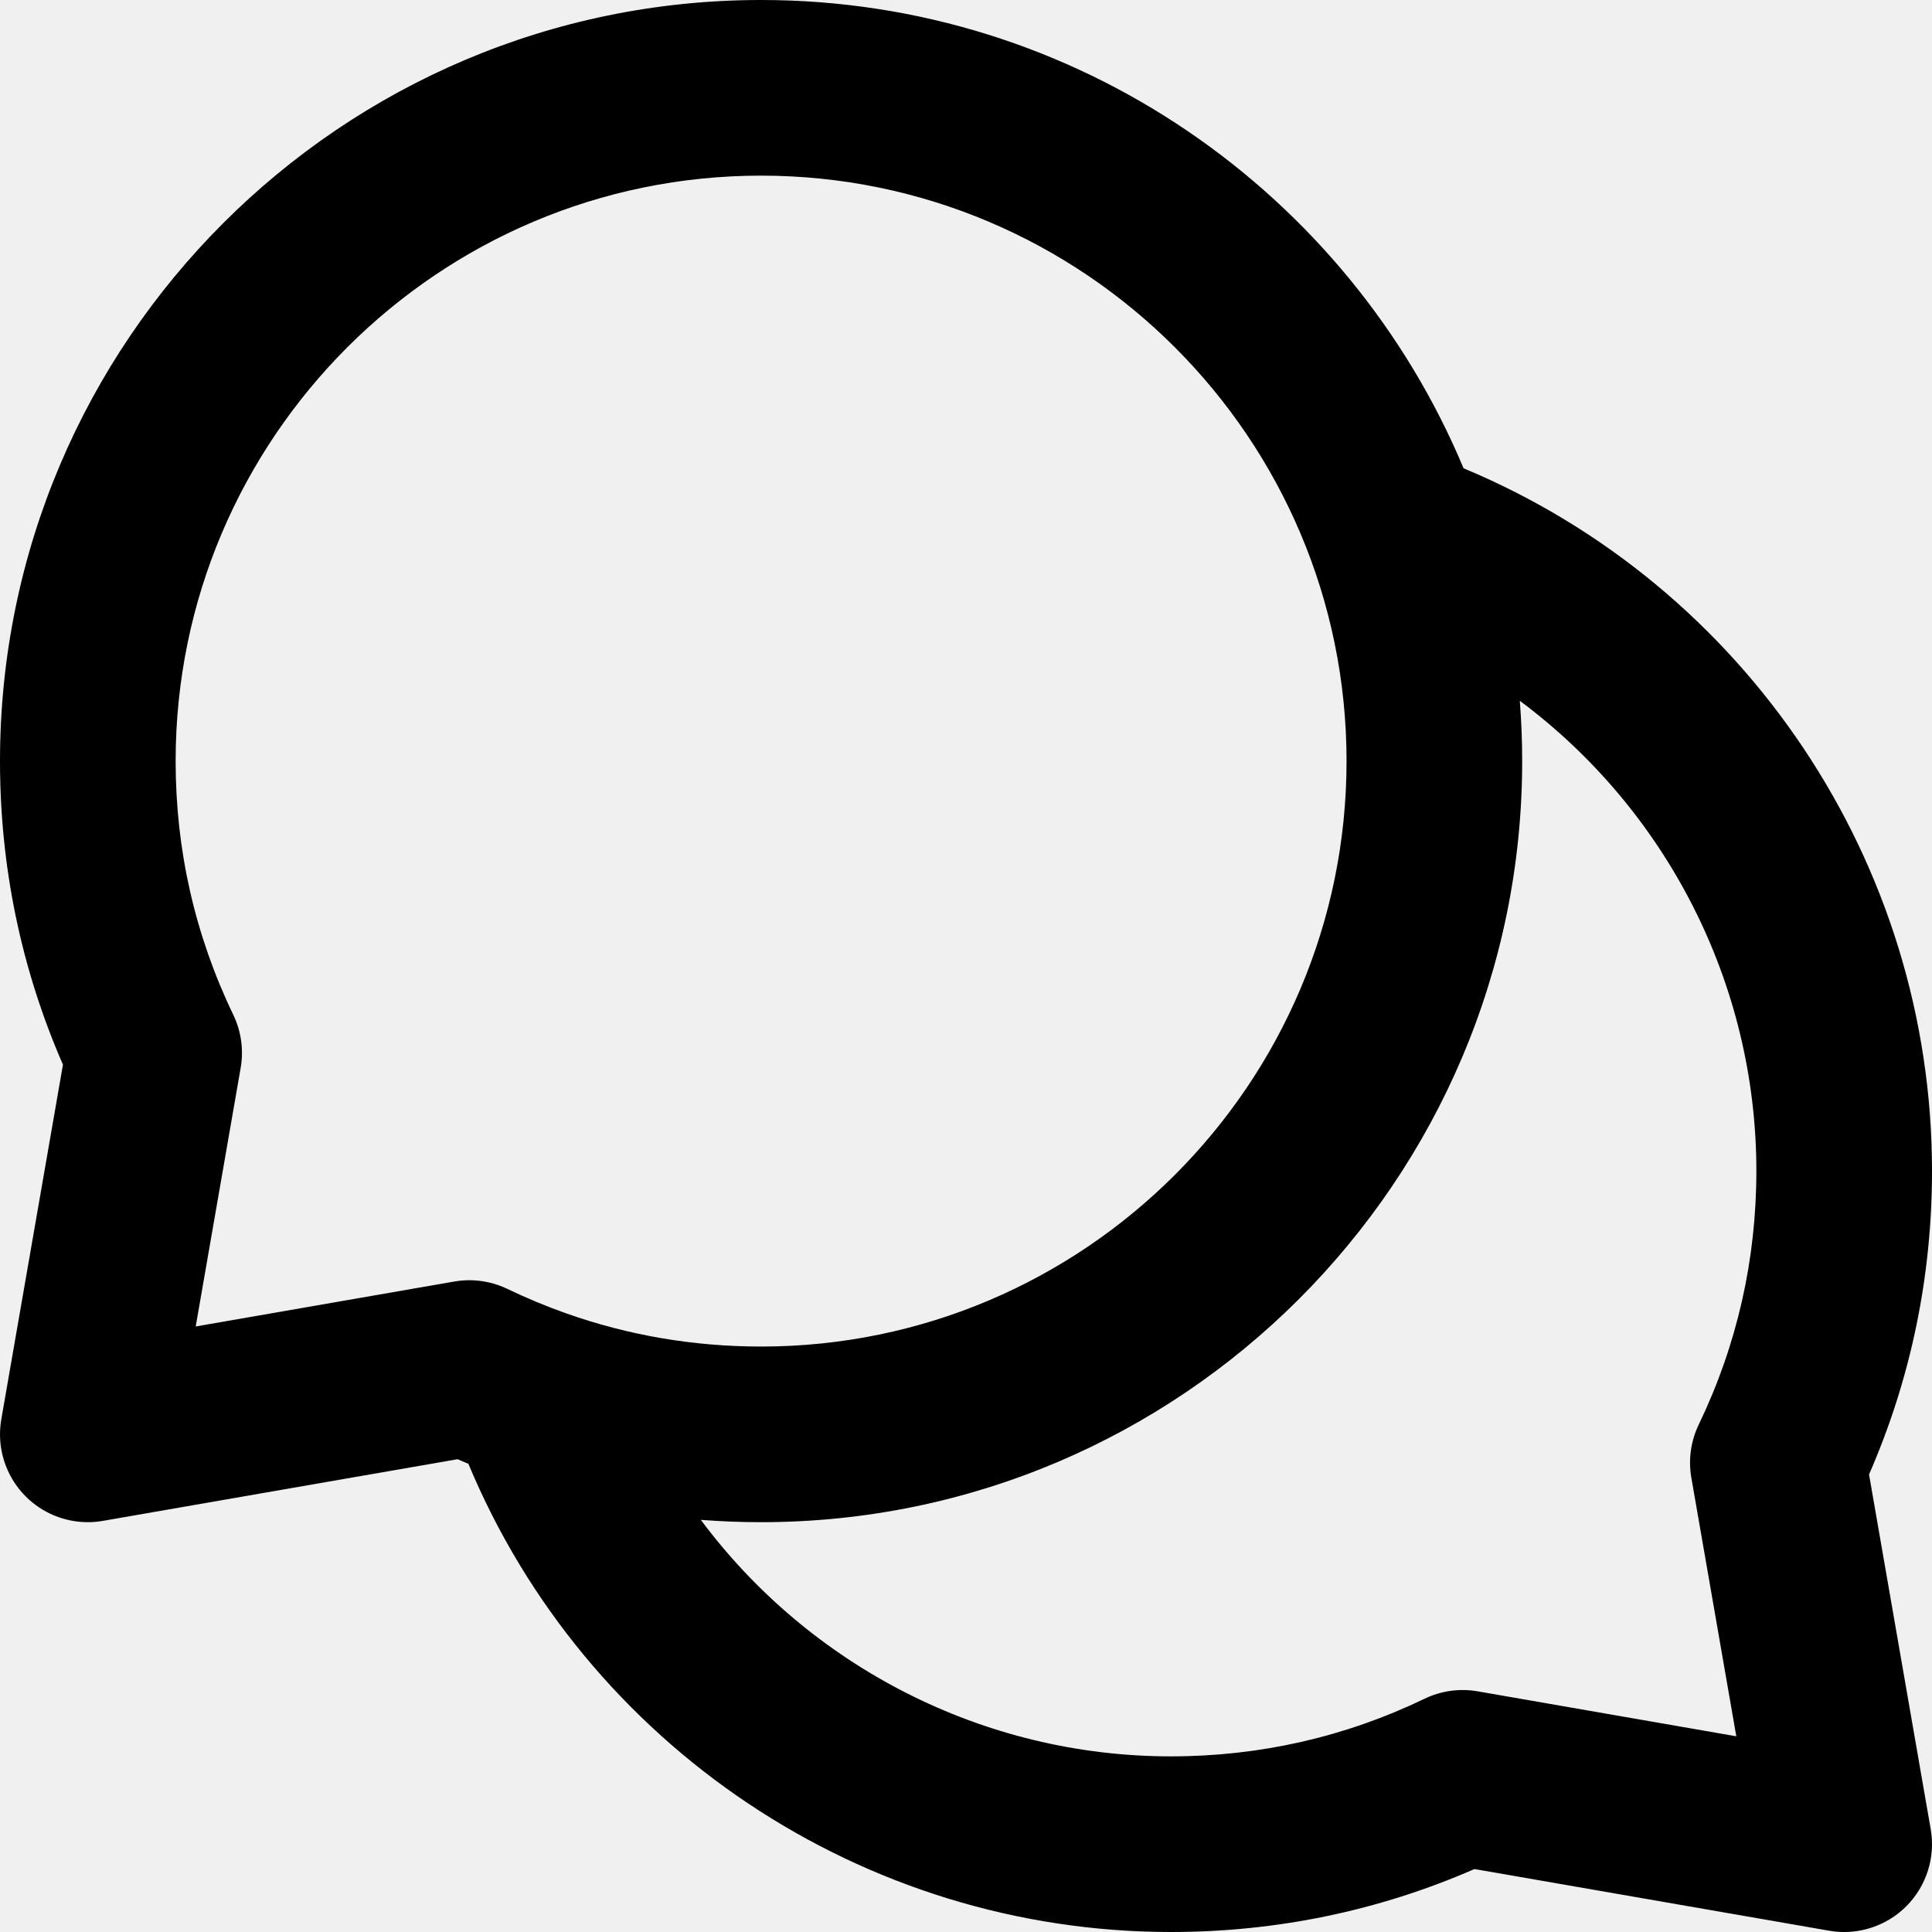
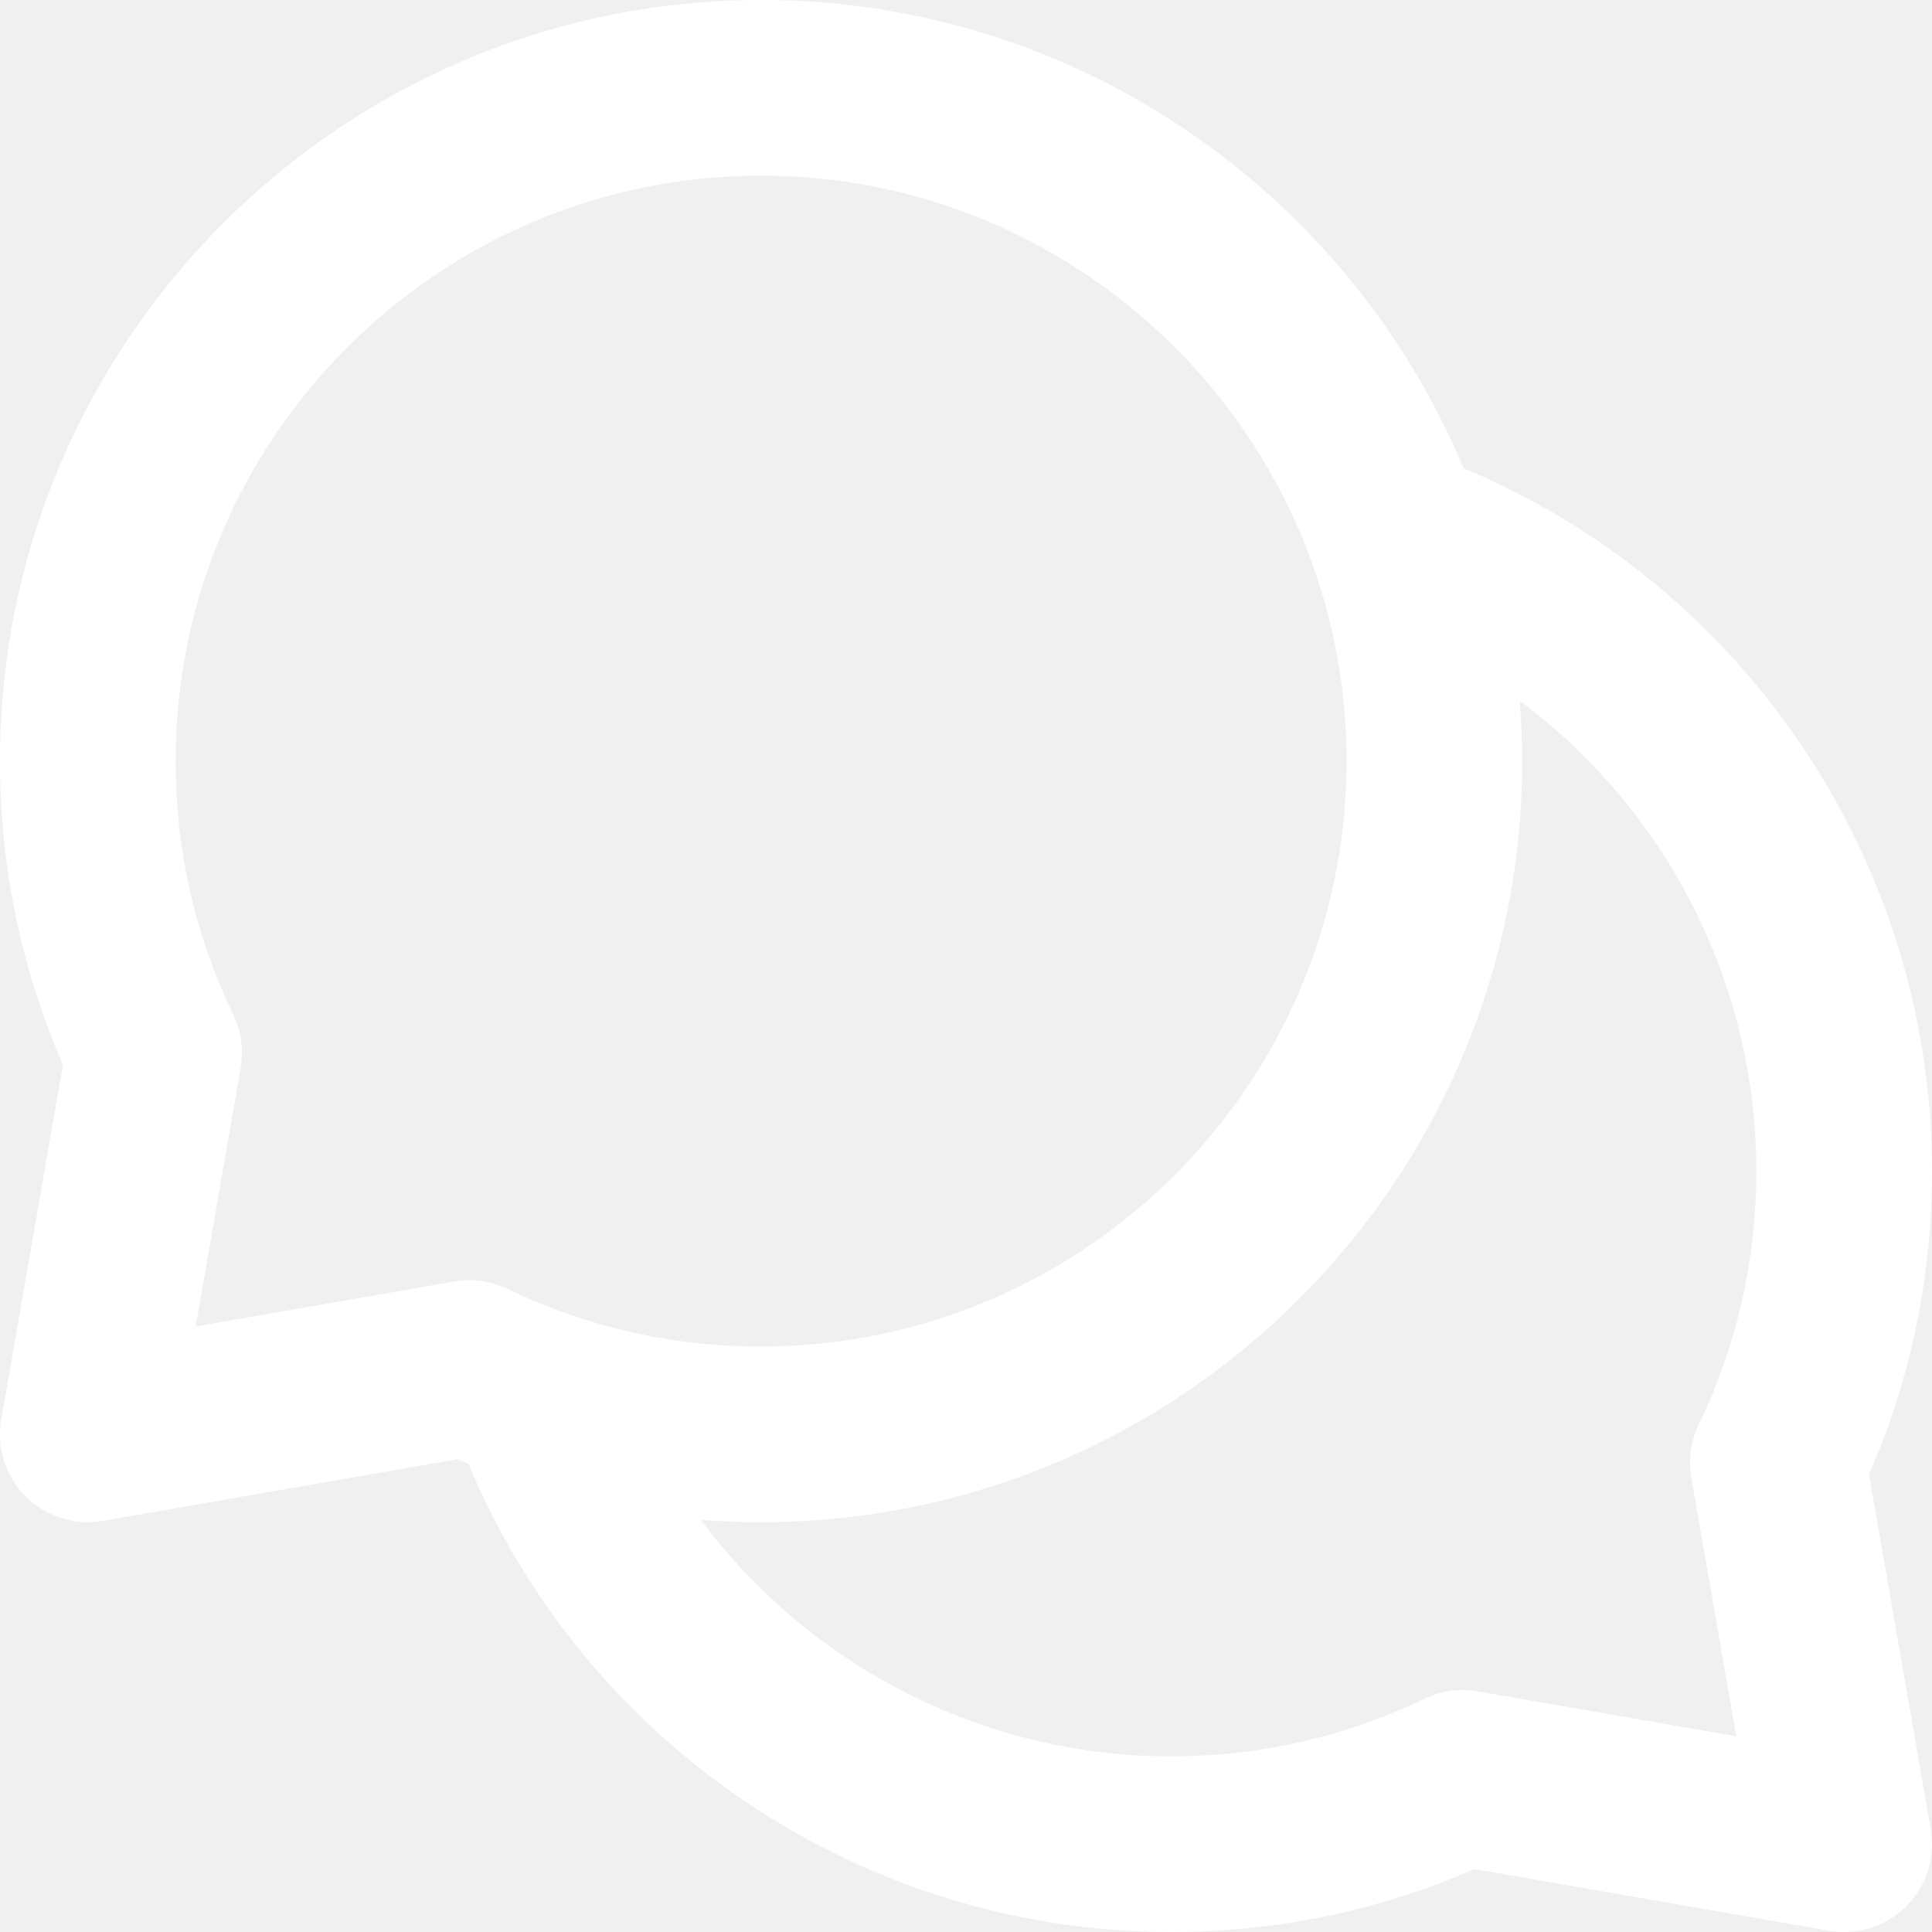
- <svg xmlns="http://www.w3.org/2000/svg" fill="#000000" height="800px" width="800px" version="1.1" id="Layer_1" viewBox="0 0 330 330" xml:space="preserve">
+ <svg xmlns="http://www.w3.org/2000/svg" fill="#FFFFFF" height="800px" width="800px" version="1.1" id="Layer_1" viewBox="0 0 330 330" xml:space="preserve">
  <path id="XMLID_491_" d="M319.246,251.85C326.385,235.485,330,218.067,330,200c0-52.602-31.88-99.958-80.012-120.014  C230.356,33.059,183.968,0,130,0C58.318,0,0,58.318,0,130c0,18.065,3.615,35.483,10.753,51.849L0.222,242.431  c-0.836,4.809,0.721,9.724,4.172,13.175c2.837,2.837,6.662,4.394,10.605,4.394c0.854,0,1.714-0.073,2.57-0.222l60.581-10.532  c0.615,0.268,1.234,0.521,1.852,0.78C100.069,298.136,147.412,330,200,330c18.063,0,35.481-3.615,51.85-10.753l60.581,10.532  c0.856,0.149,1.716,0.222,2.57,0.222c3.942,0,7.768-1.557,10.605-4.394c3.452-3.451,5.008-8.367,4.172-13.176L319.246,251.85z   M39.844,173.326C33.312,159.762,30,145.186,30,130C30,74.86,74.86,30,130,30s100,44.86,100,100s-44.859,100-100,100  c-11.491,0-22.635-1.901-33.256-5.655c-0.028-0.011-0.058-0.021-0.086-0.032c-3.383-1.199-6.715-2.583-9.985-4.157  c-2.04-0.982-4.265-1.485-6.507-1.485c-0.857,0-1.717,0.073-2.569,0.222l-44.168,7.678l7.679-44.168  C41.644,179.32,41.202,176.146,39.844,173.326z M288.894,252.402l7.678,44.169l-44.168-7.679c-3.081-0.537-6.257-0.094-9.077,1.264  C229.761,296.688,215.184,300,200,300c-32.146,0-61.742-15.479-80.293-40.398C123.113,259.865,126.545,260,130,260  c71.683,0,130-58.318,130-130c0-3.466-0.14-6.9-0.407-10.299C284.518,138.251,300,167.85,300,200  c0,15.186-3.311,29.762-9.843,43.326C288.8,246.146,288.358,249.319,288.894,252.402z" />
</svg>
